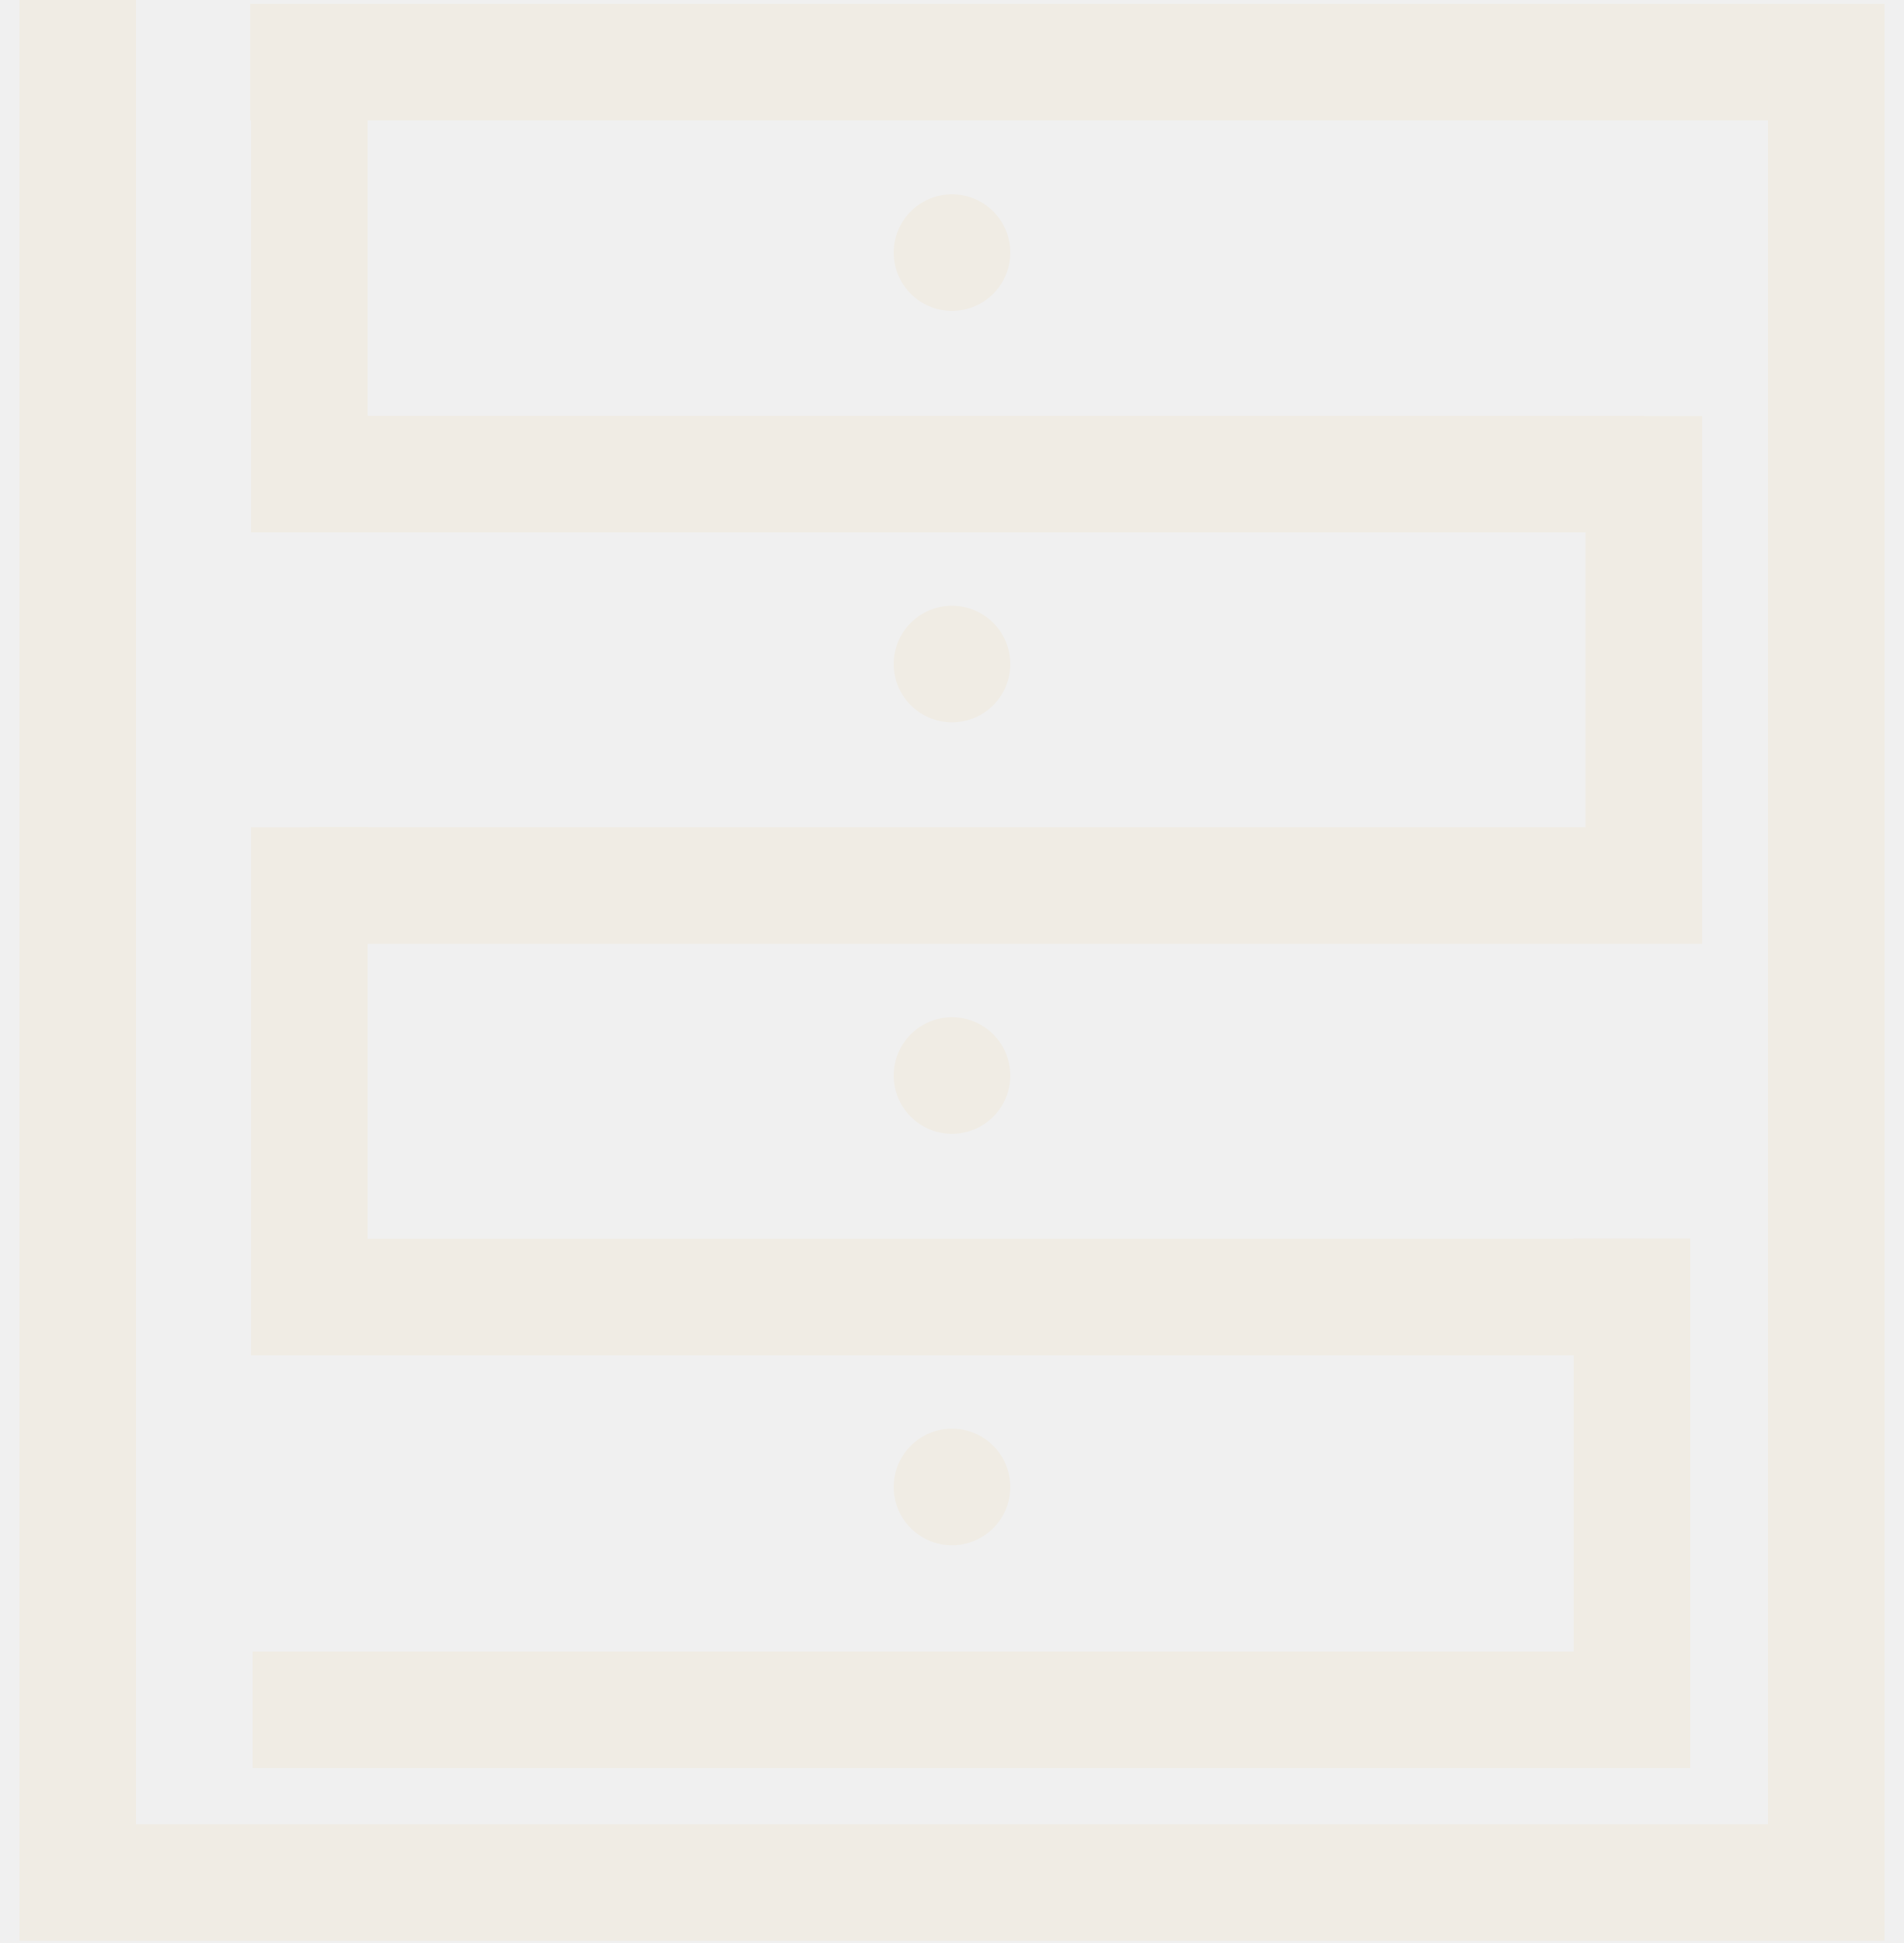
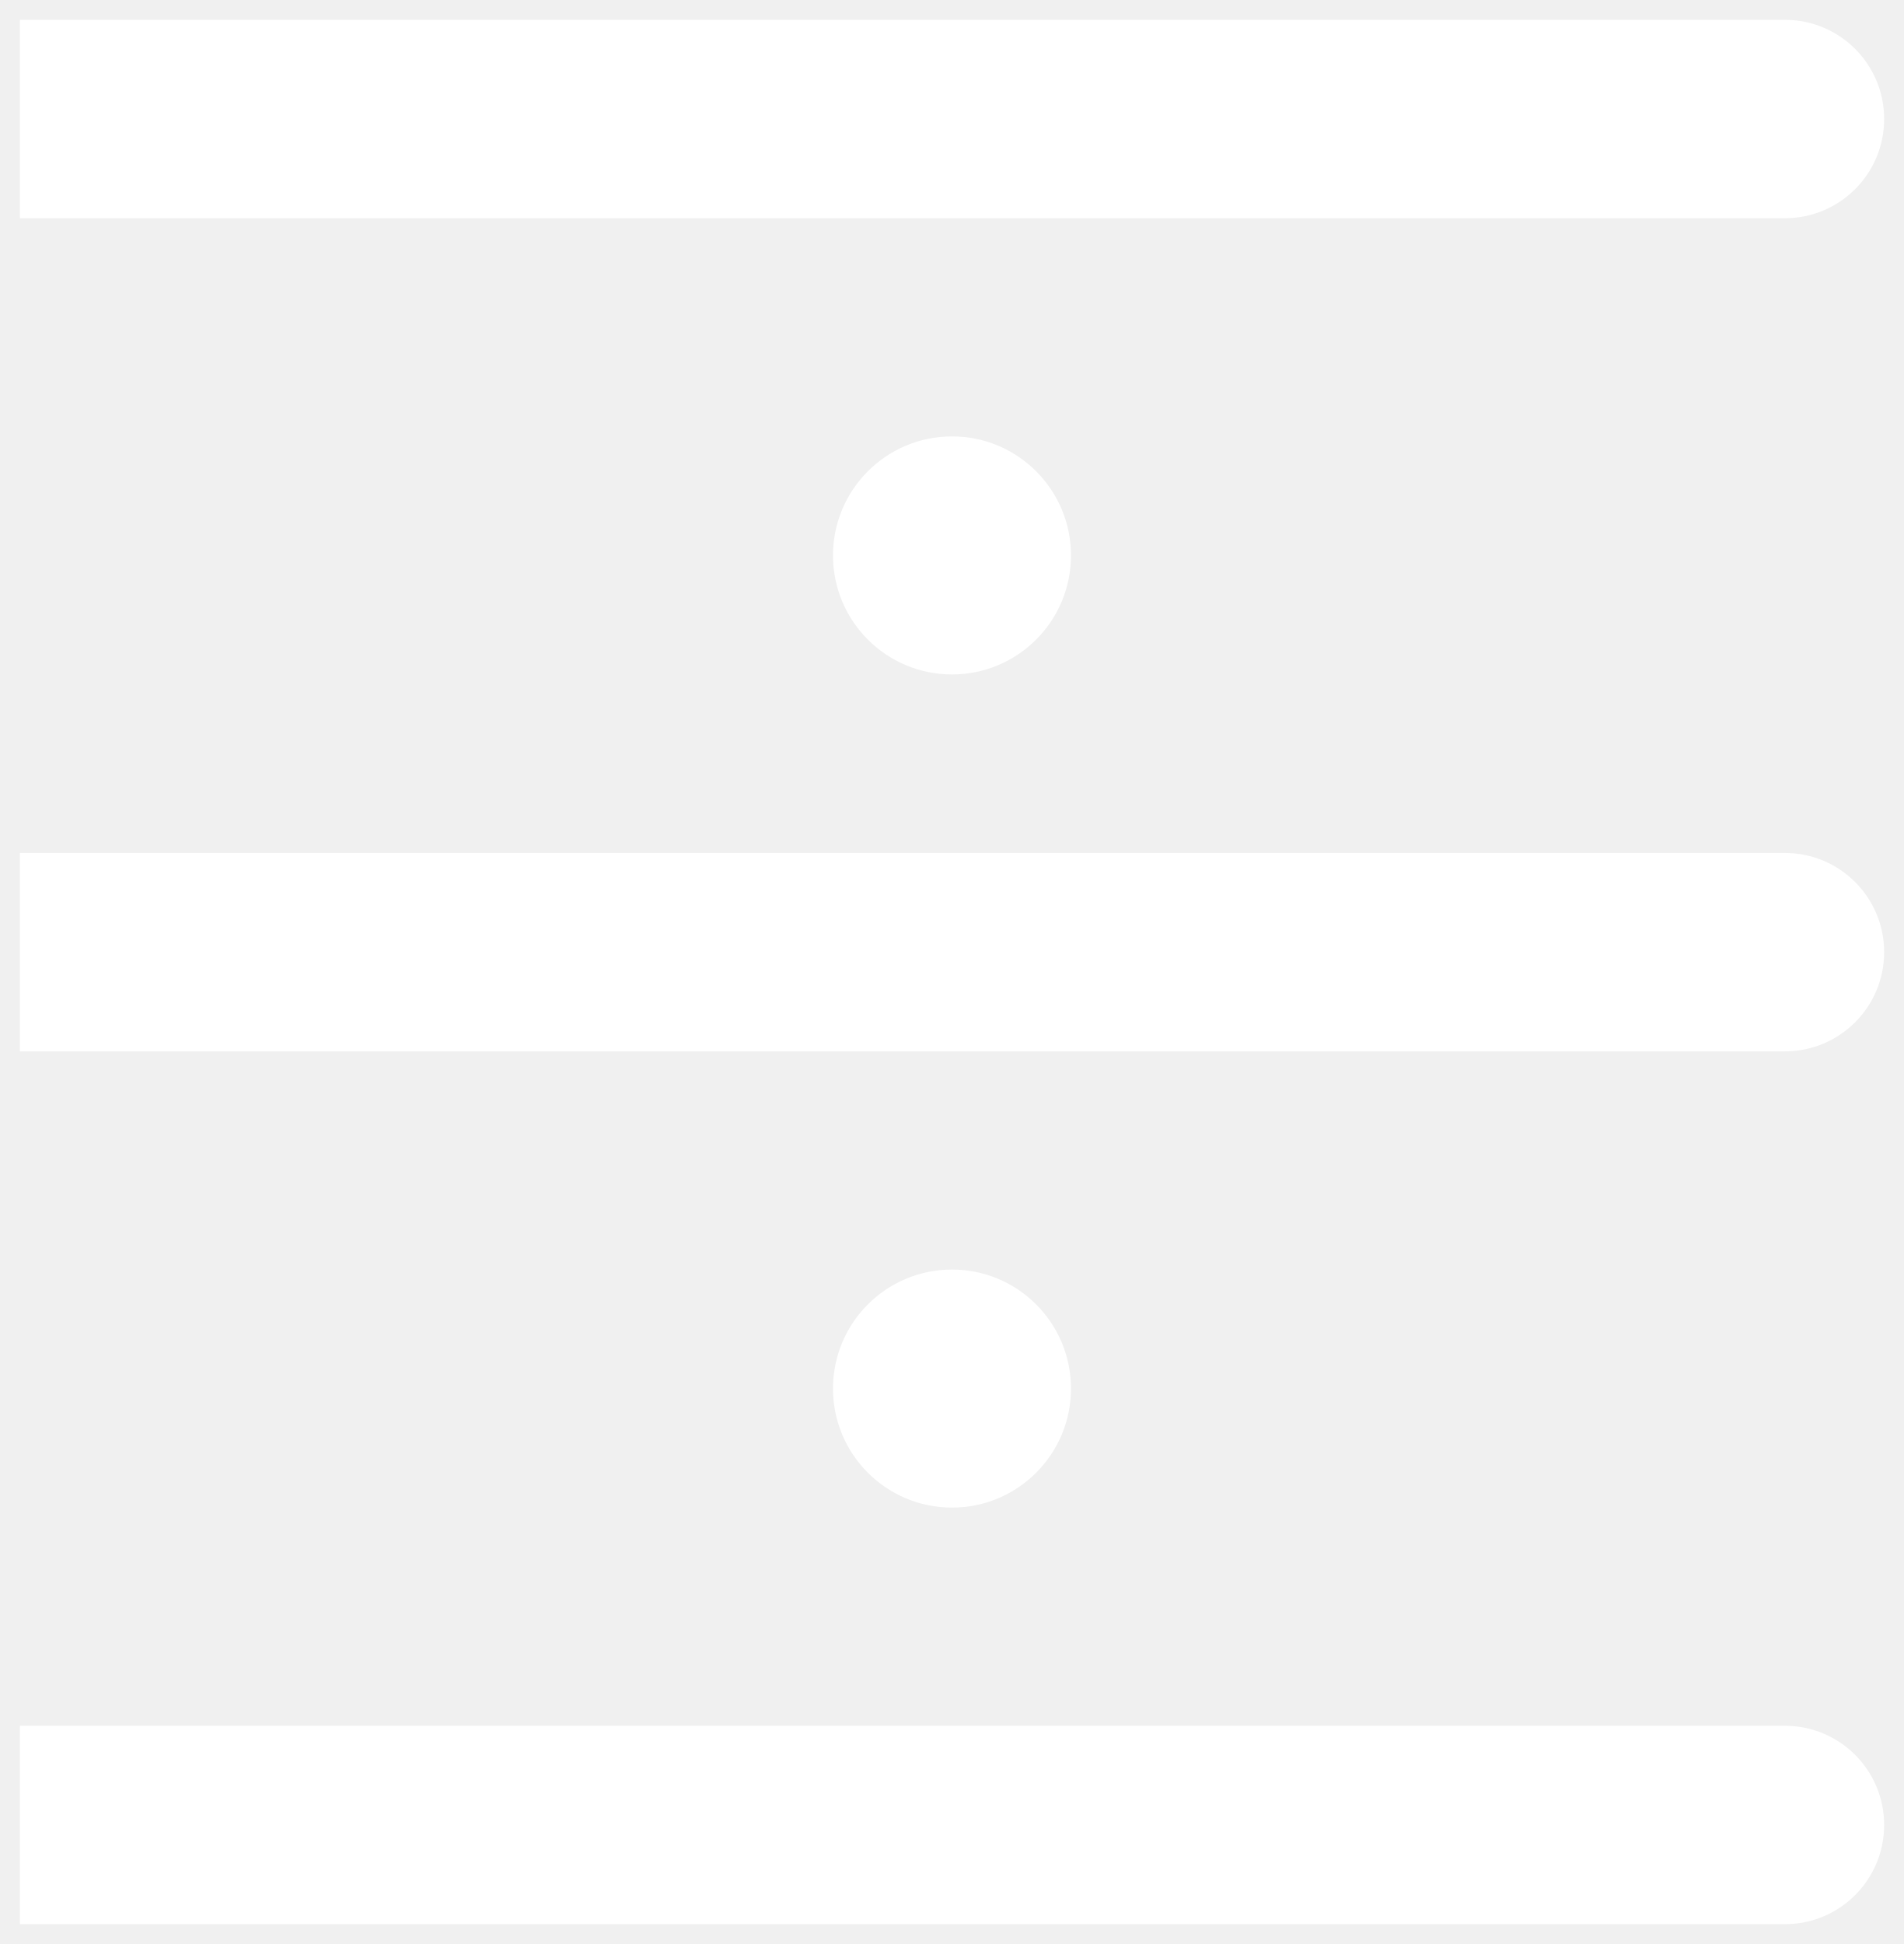
- <svg xmlns="http://www.w3.org/2000/svg" width="49" height="50" viewBox="0 0 49 50" fill="none">
-   <path d="M2 0V25.021V48.443H47V25.021V1.598H6.439" stroke="#F0ECE4" stroke-width="3" />
-   <path d="M7.961 1.098V12.199H42.314" stroke="#F0ECE4" stroke-width="3" />
-   <path d="M7.961 21.289V33.376H42.314" stroke="#F0ECE4" stroke-width="3" />
-   <path d="M42.305 10.706V22.787L7.952 22.787" stroke="#F0ECE4" stroke-width="3" />
-   <path d="M42 31.871V44H6.5" stroke="#F0ECE4" stroke-width="3" />
-   <circle cx="24.5" cy="6.5" r="1.5" fill="#F0ECE4" />
-   <circle cx="24.5" cy="17.088" r="1.5" fill="#F0ECE4" />
-   <circle cx="24.5" cy="27.677" r="1.5" fill="#F0ECE4" />
-   <circle cx="24.5" cy="38.265" r="1.5" fill="#F0ECE4" />
+ <svg xmlns="http://www.w3.org/2000/svg" width="48" height="49" viewBox="0 0 48 49" fill="none">
+   <circle cx="24" cy="35" r="3" fill="white" />
+   <circle cx="24" cy="14" r="3" fill="white" />
+   <path d="M3 43.5H0.5V48.5H3V43.5ZM45 48.5C46.381 48.5 47.5 47.381 47.5 46C47.5 44.619 46.381 43.5 45 43.5V48.5ZM3 48.5H45V43.5H3V48.5Z" fill="white" />
+   <path d="M3 21.5H0.5V26.5H3V21.5ZM45 26.5C46.381 26.5 47.5 25.381 47.5 24C47.5 22.619 46.381 21.5 45 21.5V26.5ZM3 26.5H45V21.5H3V26.5Z" fill="white" />
+   <path d="M3 0.5H0.5V5.5H3V0.5ZM45 5.5C46.381 5.5 47.5 4.381 47.5 3C47.5 1.619 46.381 0.5 45 0.5V5.5ZM3 5.5H45V0.5H3V5.5Z" fill="white" />
</svg>
